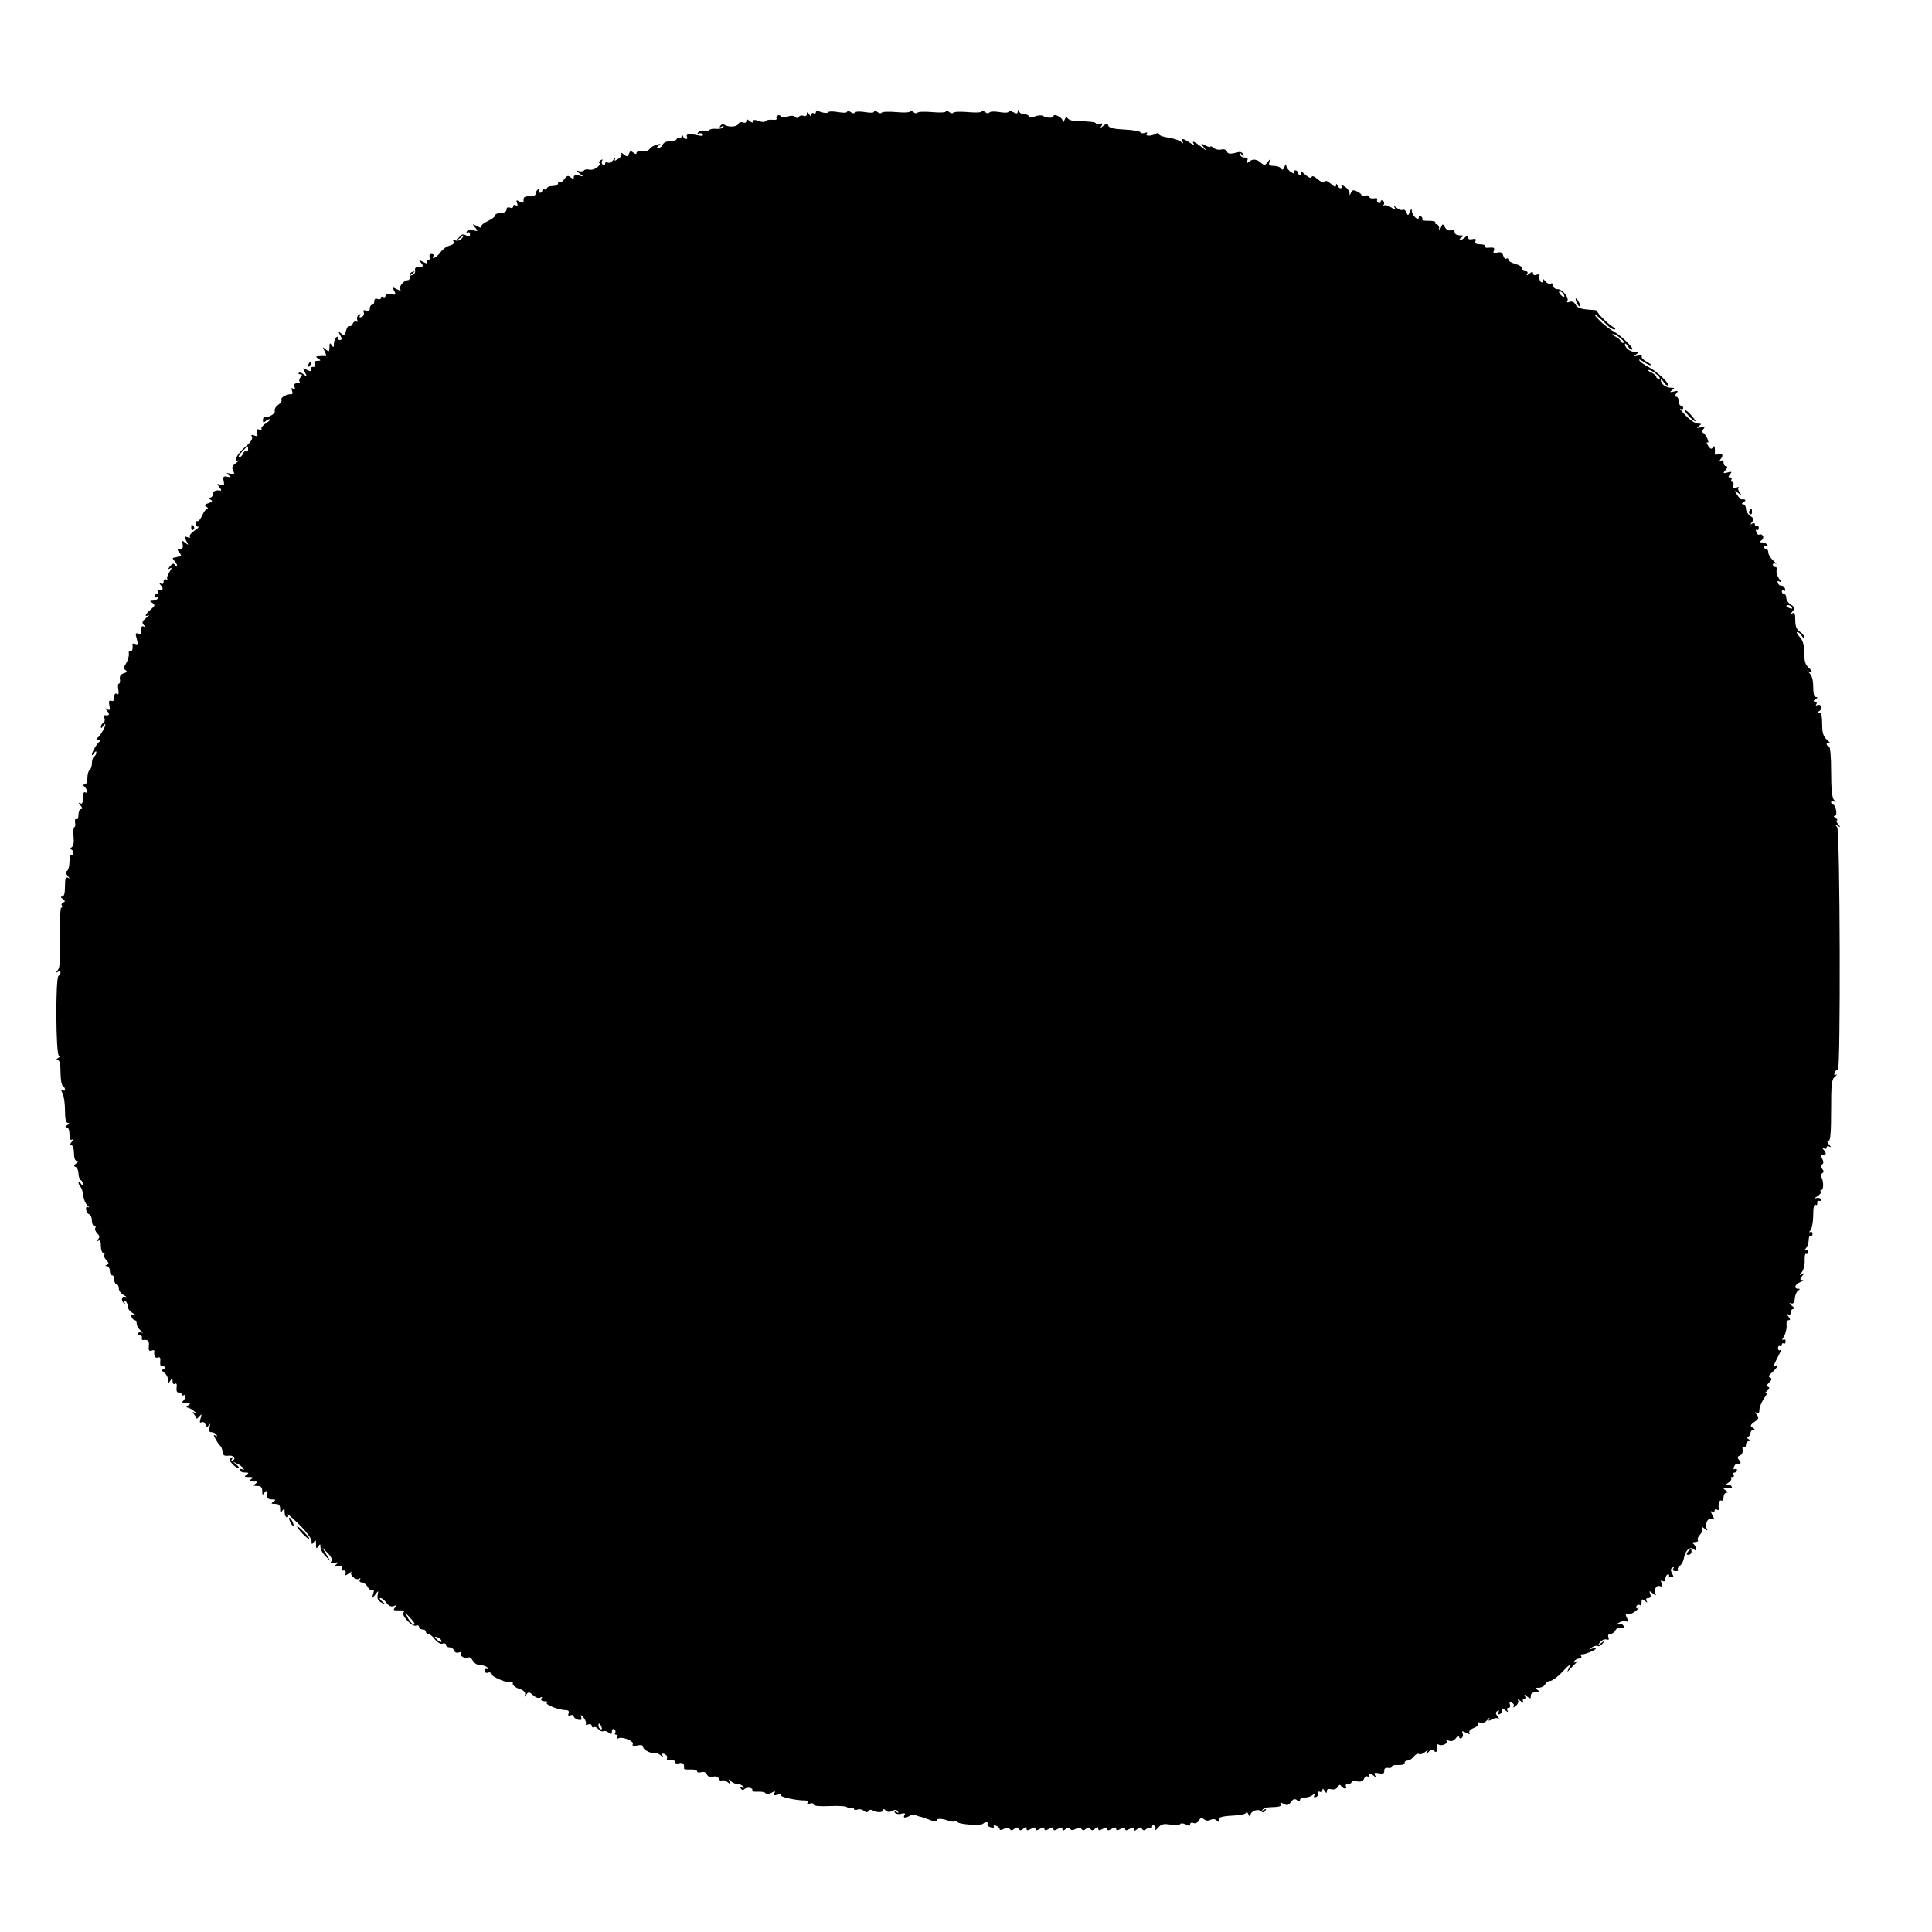
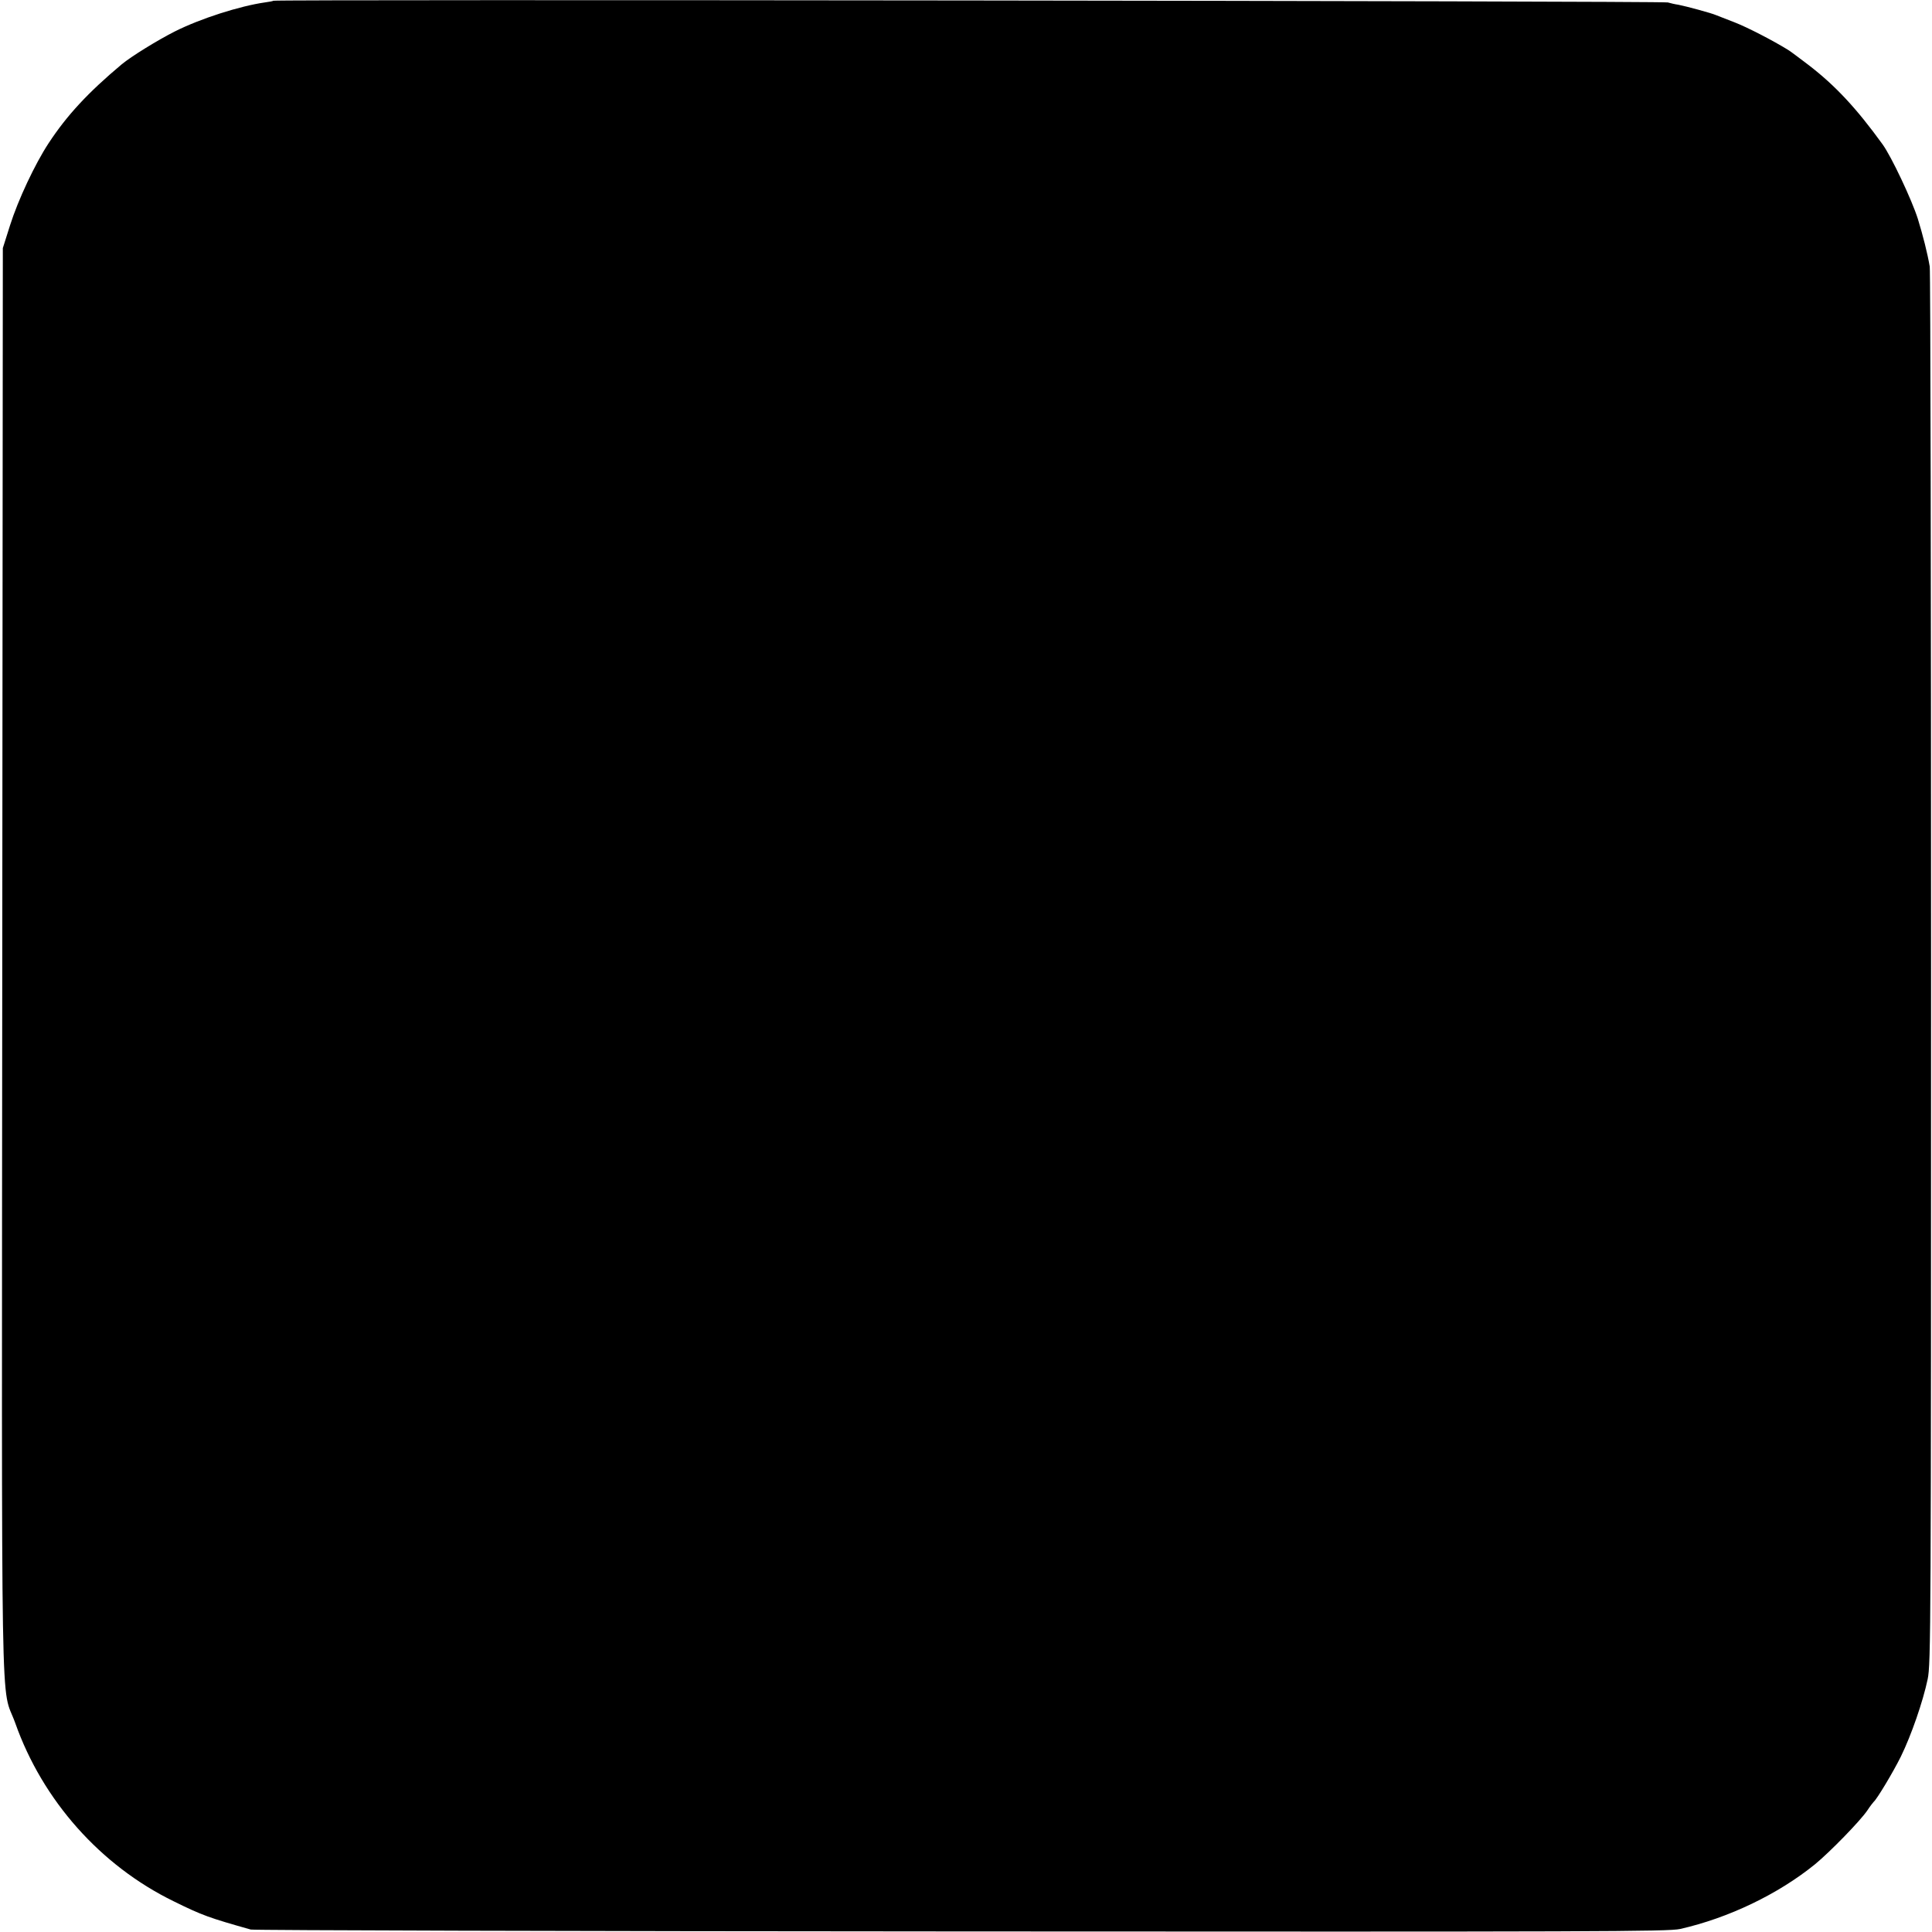
- <svg xmlns="http://www.w3.org/2000/svg" version="1.0" width="862pt" height="862pt" viewBox="0 0 862 862" preserveAspectRatio="xMidYMid meet">
-   <g transform="translate(0,862) scale(0.1,-0.1)" fill="#000000" stroke="none">
-     <path d="M3640 8119 c0 -6 -4 -7 -10 -4 -5 3 -10 0 -10 -7 0 -9 -3 -9 -10 2 -7 12 -10 12 -10 1 0 -7 -6 -11 -15 -8 -8 4 -17 1 -21 -4 -4 -7 -10 -7 -16 -1 -7 7 -19 7 -34 2 -14 -6 -26 -5 -29 1 -4 5 -11 7 -16 3 -5 -3 -7 -9 -4 -13 2 -5 -7 -7 -20 -5 -14 1 -27 -2 -30 -7 -3 -4 -16 -4 -30 1 -17 7 -25 6 -25 -1 0 -8 -5 -7 -15 1 -12 10 -15 10 -15 0 0 -7 -7 -10 -15 -6 -9 3 -18 0 -21 -7 -5 -13 -42 -16 -61 -4 -7 4 -15 2 -19 -4 -5 -8 -3 -9 6 -4 8 5 11 4 7 -2 -4 -6 -18 -9 -32 -8 -14 2 -27 -1 -30 -5 -3 -5 -14 -7 -25 -5 -11 2 -23 -1 -26 -7 -4 -6 -2 -8 4 -4 6 3 13 2 17 -3 5 -9 -2 -9 -40 -1 -21 5 -36 0 -30 -10 3 -5 2 -10 -4 -10 -5 0 -12 6 -14 13 -4 9 -6 9 -6 -1 -1 -7 -5 -10 -11 -7 -5 3 -10 2 -10 -3 0 -5 -7 -9 -15 -10 -8 -1 -22 -3 -30 -4 -8 -1 -16 -7 -19 -15 -3 -7 -11 -13 -18 -13 -9 0 -9 3 2 11 11 8 9 9 -10 3 -14 -3 -28 -12 -32 -19 -4 -7 -19 -11 -33 -10 -14 2 -25 -1 -25 -7 0 -7 -5 -6 -14 1 -11 9 -15 8 -20 -5 -5 -14 -9 -14 -23 -3 -9 8 -14 9 -11 4 4 -6 -2 -17 -14 -24 -16 -10 -19 -10 -13 1 3 7 0 5 -9 -6 -8 -10 -19 -15 -25 -11 -6 3 -11 1 -11 -5 0 -6 -5 -8 -10 -5 -6 4 -7 11 -4 17 5 7 2 8 -5 4 -7 -5 -10 -10 -7 -13 10 -11 -25 -35 -44 -30 -11 3 -22 1 -25 -4 -3 -4 -13 -5 -23 -2 -13 4 -13 2 3 -10 20 -16 20 -16 -2 -10 -15 3 -23 1 -23 -7 0 -10 -3 -10 -14 -1 -11 9 -17 8 -28 -8 -8 -12 -18 -18 -21 -14 -4 3 -7 1 -7 -5 0 -7 -11 -12 -25 -12 -14 0 -25 -5 -25 -11 0 -5 -4 -7 -10 -4 -5 3 -10 1 -10 -4 0 -6 -5 -11 -11 -11 -5 0 -7 5 -3 12 4 7 3 8 -4 4 -7 -4 -12 -13 -12 -20 0 -8 -11 -13 -27 -12 -21 1 -28 -4 -27 -16 1 -14 -2 -15 -17 -8 -15 9 -17 8 -12 -6 4 -12 3 -15 -5 -10 -7 4 -12 2 -12 -4 0 -7 -7 -10 -15 -6 -9 3 -15 0 -15 -9 0 -9 -10 -15 -25 -15 -14 0 -25 -5 -25 -10 0 -6 -16 -18 -35 -27 -19 -9 -32 -21 -28 -26 3 -5 -5 -3 -18 4 -23 12 -23 11 -9 -6 14 -17 13 -18 -7 -13 -13 4 -26 1 -30 -4 -3 -6 -2 -8 4 -5 5 3 10 0 10 -8 0 -10 -5 -11 -18 -5 -12 7 -21 5 -30 -8 -13 -16 -12 -16 6 -2 18 14 19 14 7 -2 -8 -10 -20 -14 -29 -11 -11 4 -14 2 -9 -5 4 -7 -3 -14 -18 -18 -14 -3 -32 -17 -41 -30 -14 -21 -44 -36 -31 -16 3 5 -1 9 -8 9 -8 0 -12 -6 -9 -14 3 -7 0 -13 -7 -13 -6 0 -8 -5 -4 -11 4 -7 -2 -6 -17 2 -22 11 -23 11 -10 -4 12 -15 11 -17 -8 -17 -15 0 -21 -5 -19 -16 2 -10 -4 -19 -12 -21 -13 -4 -13 -3 0 7 13 10 13 11 0 7 -8 -2 -14 -11 -12 -21 2 -9 -2 -16 -8 -16 -18 0 -42 -29 -34 -41 4 -8 0 -7 -16 1 -20 10 -21 10 -11 -8 9 -17 7 -19 -14 -14 -15 2 -25 0 -25 -7 0 -7 -4 -9 -10 -6 -5 3 -10 2 -10 -4 0 -6 -7 -8 -15 -5 -9 4 -15 0 -15 -10 0 -9 -4 -16 -10 -16 -5 0 -10 -7 -10 -16 0 -11 -5 -14 -16 -10 -11 4 -15 2 -11 -8 3 -8 -1 -17 -9 -20 -10 -4 -12 -2 -8 6 5 7 3 8 -5 4 -7 -5 -10 -15 -7 -23 3 -8 1 -11 -4 -8 -6 3 -13 -1 -16 -9 -3 -9 -10 -13 -15 -11 -5 3 -11 -6 -15 -20 -5 -22 -9 -24 -22 -13 -13 11 -14 10 -4 -8 9 -16 8 -21 -3 -21 -8 0 -11 5 -8 10 3 6 1 7 -5 3 -7 -4 -12 -17 -12 -29 0 -18 -2 -19 -10 -7 -8 12 -10 10 -10 -9 0 -21 -2 -22 -17 -10 -15 13 -15 12 -4 -9 6 -12 8 -22 4 -21 -4 1 -17 1 -28 0 -17 -1 -18 -3 -5 -11 13 -8 12 -10 -4 -10 -12 0 -16 -5 -12 -15 3 -8 0 -14 -7 -12 -7 1 -11 -4 -9 -11 2 -10 -2 -10 -19 -2 -19 11 -20 10 -8 -12 11 -21 11 -22 -5 -9 -9 8 -19 11 -23 7 -3 -3 -1 -6 7 -6 9 0 10 -3 1 -13 -6 -8 -8 -17 -4 -20 3 -4 -2 -7 -11 -7 -12 0 -16 -5 -12 -16 4 -10 2 -13 -6 -8 -8 5 -9 2 -5 -9 3 -9 3 -16 -1 -16 -18 3 -51 -14 -46 -23 3 -5 -3 -16 -14 -24 -12 -8 -19 -21 -16 -28 4 -11 -26 -29 -47 -28 -3 1 -6 -6 -6 -14 0 -10 4 -11 11 -4 5 5 15 10 20 10 6 0 -1 -8 -17 -18 -15 -10 -24 -22 -20 -27 5 -4 1 -6 -8 -2 -13 4 -16 1 -12 -14 4 -15 2 -18 -12 -12 -13 4 -16 3 -11 -6 5 -8 -6 -25 -31 -46 -36 -30 -56 -72 -29 -59 6 3 1 -3 -11 -12 -17 -12 -20 -20 -13 -34 8 -15 6 -17 -13 -13 -18 4 -19 3 -7 -7 13 -10 12 -11 -6 -7 -17 4 -20 0 -16 -20 4 -19 1 -22 -14 -16 -17 6 -17 5 -5 -11 8 -9 10 -16 5 -15 -21 4 -34 -2 -34 -16 0 -8 -6 -15 -12 -15 -10 0 -9 -3 1 -9 11 -7 9 -10 -9 -16 -18 -6 -20 -9 -9 -16 8 -5 9 -9 4 -9 -6 0 -16 -14 -23 -30 -8 -17 -17 -28 -21 -25 -4 2 -8 -2 -8 -10 0 -8 5 -15 11 -15 6 0 -1 -8 -17 -18 -15 -10 -24 -22 -20 -27 5 -4 0 -5 -10 -2 -15 6 -16 4 -6 -16 11 -20 11 -21 -4 -9 -14 12 -16 11 -12 -7 3 -14 -1 -21 -12 -21 -13 0 -13 -3 -3 -15 7 -8 10 -16 6 -16 -3 -1 -10 -3 -16 -4 -5 -1 -13 -3 -17 -4 -4 0 -2 -6 5 -13 7 -7 12 -17 12 -22 0 -6 -4 -5 -9 2 -6 10 -11 9 -22 -4 -11 -14 -11 -16 0 -10 9 6 8 1 -3 -16 -9 -14 -13 -28 -9 -33 5 -4 2 -5 -4 -1 -8 4 -13 1 -13 -9 0 -10 -5 -13 -12 -9 -9 5 -9 2 1 -9 12 -16 8 -22 -12 -18 -5 1 -6 -3 -2 -9 3 -5 1 -10 -4 -10 -6 0 -11 -5 -11 -11 0 -5 5 -7 12 -3 7 4 8 3 4 -4 -4 -7 -15 -12 -24 -12 -15 0 -15 -2 -2 -10 13 -9 12 -13 -7 -29 -25 -21 -31 -36 -10 -26 6 4 2 -2 -11 -12 -18 -15 -20 -21 -10 -32 10 -11 10 -12 1 -7 -12 7 -18 -6 -14 -28 1 -5 -5 -6 -13 -3 -11 5 -13 0 -6 -23 7 -23 5 -28 -6 -23 -8 3 -14 2 -13 -3 3 -20 -2 -35 -10 -30 -5 4 -8 -2 -6 -11 1 -10 -4 -29 -12 -42 -12 -18 -12 -25 -3 -31 9 -6 7 -10 -8 -14 -14 -5 -19 -13 -17 -26 2 -11 0 -20 -4 -20 -5 0 -6 -12 -3 -26 3 -19 1 -25 -7 -20 -7 5 -11 -1 -11 -14 0 -15 -5 -20 -13 -17 -10 4 -13 -2 -9 -20 4 -20 2 -24 -9 -18 -12 8 -12 6 0 -8 12 -15 9 -21 -11 -18 -4 0 -5 -5 -2 -13 3 -8 1 -17 -5 -21 -6 -3 -11 -12 -11 -18 0 -7 4 -6 10 3 5 8 10 12 10 7 0 -11 -23 -51 -35 -59 -6 -5 -4 -8 5 -8 9 0 11 -3 5 -8 -12 -8 -35 -48 -35 -59 0 -5 5 -1 10 7 6 9 10 10 10 3 0 -6 -4 -15 -10 -18 -5 -3 -10 -17 -10 -30 0 -13 -4 -27 -10 -30 -5 -3 -10 -19 -10 -36 0 -16 -5 -29 -12 -29 -8 0 -9 -3 -3 -8 13 -9 18 -35 5 -27 -6 4 -10 -6 -10 -25 0 -22 -4 -29 -12 -24 -9 5 -9 2 1 -9 9 -11 10 -17 2 -17 -6 0 -11 -12 -11 -26 0 -14 -4 -23 -9 -19 -6 3 -8 -4 -6 -15 2 -11 1 -20 -3 -20 -4 0 -6 -19 -4 -41 3 -28 0 -44 -9 -50 -8 -5 -9 -9 -3 -9 6 0 11 -7 11 -15 0 -8 -4 -12 -9 -9 -4 3 -8 -11 -8 -30 0 -19 -5 -38 -10 -41 -8 -5 -7 -12 2 -23 10 -12 10 -14 1 -8 -10 5 -13 -5 -13 -38 0 -30 -4 -46 -12 -46 -9 0 -8 -4 2 -11 11 -8 12 -12 2 -16 -6 -2 -10 -9 -6 -14 3 -5 2 -9 -3 -9 -4 0 -7 -59 -5 -131 2 -96 0 -135 -10 -147 -10 -12 -10 -14 0 -8 6 4 12 3 12 -3 0 -5 -4 -12 -9 -15 -14 -9 -12 -356 2 -356 7 0 5 -5 -3 -10 -10 -6 -11 -10 -2 -10 8 0 12 -18 12 -54 0 -30 5 -58 10 -61 6 -3 10 -11 10 -16 0 -6 -5 -7 -11 -3 -8 5 -8 1 0 -14 6 -11 11 -46 11 -76 0 -38 4 -56 13 -56 8 0 7 -4 -3 -10 -10 -6 -11 -10 -2 -10 7 0 12 -13 12 -31 0 -21 4 -28 13 -23 8 5 8 2 -2 -9 -9 -11 -10 -17 -2 -17 6 0 11 -16 11 -35 0 -21 5 -35 13 -35 8 0 7 -4 -3 -11 -11 -8 -12 -12 -2 -16 6 -2 12 -15 12 -28 0 -13 5 -27 10 -30 6 -3 10 -12 10 -18 0 -7 -4 -6 -10 3 -5 8 -10 10 -10 5 0 -6 4 -15 9 -20 5 -6 11 -23 13 -40 1 -16 10 -36 18 -43 8 -8 10 -11 3 -8 -7 4 -10 -1 -9 -11 2 -9 8 -19 14 -21 7 -2 12 -15 12 -28 0 -13 5 -24 11 -24 5 0 8 -4 4 -9 -3 -5 1 -16 9 -24 11 -11 12 -17 3 -27 -9 -10 -9 -11 1 -6 8 5 12 -2 12 -23 0 -17 5 -31 11 -31 5 0 8 -4 4 -9 -3 -5 2 -16 10 -24 11 -12 12 -17 2 -20 -9 -4 -9 -6 1 -6 6 -1 12 -10 12 -21 0 -11 5 -20 10 -20 6 0 10 -9 10 -20 0 -11 5 -20 10 -20 6 0 10 -8 10 -18 0 -11 10 -24 23 -31 12 -6 15 -10 5 -7 -17 5 -19 -17 -3 -31 4 -4 5 -2 0 6 -5 9 -4 12 3 7 7 -4 12 -15 12 -25 0 -10 10 -23 23 -30 12 -6 14 -9 5 -7 -12 4 -15 1 -11 -10 3 -7 9 -14 14 -14 5 0 9 -7 9 -16 0 -9 8 -23 18 -31 9 -8 12 -12 5 -9 -6 4 -15 2 -18 -4 -4 -6 -1 -9 7 -8 7 2 12 -3 11 -9 -2 -7 0 -12 5 -12 22 4 29 -4 26 -27 -2 -18 1 -24 12 -20 7 3 13 2 13 -2 -4 -22 3 -33 15 -29 10 4 13 -1 11 -18 -1 -14 1 -22 6 -20 4 3 10 1 14 -5 3 -5 0 -10 -7 -10 -9 -1 -7 -5 4 -14 10 -7 18 -22 18 -32 0 -16 2 -17 10 -4 8 13 10 12 10 -3 0 -10 5 -15 11 -11 7 4 9 -2 7 -17 -2 -15 2 -23 9 -22 7 2 13 -2 13 -8 0 -5 5 -7 10 -4 13 8 8 -18 -5 -27 -5 -4 1 -8 15 -8 20 0 22 -2 10 -10 -8 -5 -10 -10 -4 -10 5 0 19 -7 30 -16 10 -8 12 -12 4 -8 -12 7 -13 5 -3 -8 7 -8 12 -17 10 -19 -1 -2 4 3 12 11 11 13 12 12 6 -9 -5 -16 -4 -21 4 -17 6 4 14 0 17 -9 6 -13 9 -14 16 -3 6 9 7 6 3 -9 -5 -17 -2 -23 9 -23 8 0 18 -5 22 -12 5 -7 3 -8 -5 -3 -9 5 -9 1 1 -16 7 -13 17 -27 21 -30 4 -3 9 -15 10 -26 1 -15 7 -20 24 -18 26 3 39 -10 22 -21 -8 -5 -9 -3 -4 6 6 9 4 11 -4 6 -9 -6 -8 -13 5 -27 9 -10 22 -19 27 -19 6 0 2 7 -9 16 -18 15 -18 15 3 4 12 -5 25 -15 29 -22 4 -7 3 -8 -4 -4 -7 4 -12 2 -12 -3 0 -6 10 -11 23 -11 18 0 19 -2 7 -10 -12 -8 -10 -10 10 -10 20 0 22 -2 10 -10 -12 -8 -10 -10 10 -10 20 0 22 -2 10 -10 -12 -8 -11 -10 8 -10 16 0 22 -6 22 -22 0 -19 2 -20 10 -8 8 12 10 11 10 -7 0 -17 6 -23 23 -23 18 0 19 -2 7 -10 -12 -8 -11 -10 8 -10 16 0 22 -6 22 -22 0 -19 2 -20 10 -8 8 12 10 11 10 -7 0 -13 5 -23 11 -23 5 0 7 6 3 13 -4 6 18 -13 49 -43 31 -30 57 -64 57 -75 0 -17 2 -17 10 -5 8 12 10 10 10 -10 0 -20 2 -22 10 -10 8 13 10 12 10 -3 0 -10 10 -28 22 -40 l22 -22 -18 30 -18 30 25 -25 c16 -17 21 -29 15 -37 -7 -8 -3 -10 14 -6 19 4 20 3 8 -7 -12 -10 -11 -11 8 -7 18 4 22 2 18 -9 -3 -8 0 -13 7 -11 7 1 11 -4 9 -12 -3 -12 -1 -12 15 -1 10 8 15 11 11 6 -10 -12 20 -39 33 -30 8 4 9 3 5 -4 -4 -7 -1 -12 8 -12 8 0 20 -9 26 -20 6 -11 16 -18 22 -14 7 4 8 -2 3 -17 -7 -23 -7 -24 9 -4 15 20 15 20 11 -2 -3 -16 3 -26 18 -34 21 -10 21 -10 3 5 -11 9 -15 16 -8 16 6 0 18 -10 26 -21 10 -14 21 -19 32 -15 13 5 14 4 6 -7 -10 -11 -6 -13 19 -12 19 1 26 -2 20 -8 -13 -13 37 -67 55 -60 8 3 14 0 14 -6 0 -6 7 -11 15 -11 8 0 15 -4 15 -10 0 -5 5 -10 11 -10 6 0 20 -11 30 -25 12 -14 26 -22 34 -18 8 3 15 0 15 -6 0 -6 7 -11 15 -11 9 0 18 -6 21 -14 3 -9 12 -12 21 -9 10 4 14 2 10 -4 -8 -12 20 -26 33 -18 5 3 14 -4 20 -15 6 -11 21 -20 35 -20 13 0 27 -5 31 -12 4 -6 3 -8 -3 -5 -5 3 -10 0 -10 -7 0 -8 6 -12 14 -9 7 3 13 1 13 -4 0 -13 78 -46 90 -38 6 4 9 1 8 -6 -2 -7 11 -18 28 -24 20 -6 29 -15 27 -25 -4 -13 -3 -13 6 0 8 12 13 12 30 -4 11 -10 25 -15 32 -10 8 4 10 3 5 -4 -5 -8 1 -12 16 -13 13 0 17 -3 9 -6 -15 -6 51 -33 83 -33 12 0 16 -5 13 -14 -4 -10 -1 -13 9 -9 7 3 14 1 14 -5 0 -5 9 -12 19 -15 15 -3 18 -1 14 12 -4 12 -1 12 11 -3 8 -10 13 -23 10 -27 -3 -5 2 -6 10 -3 9 3 16 1 16 -6 0 -6 4 -9 9 -6 5 3 14 -1 21 -9 7 -8 16 -12 22 -9 5 3 15 0 23 -6 12 -10 15 -9 15 4 0 10 5 14 10 11 6 -4 8 -11 5 -16 -4 -5 -1 -9 5 -9 6 0 8 -5 4 -12 -5 -7 -3 -8 5 -4 16 10 73 -13 64 -27 -4 -6 4 -8 21 -5 17 4 26 1 26 -8 0 -12 37 -30 54 -26 4 2 15 -3 24 -10 12 -10 14 -10 8 -1 -5 9 -2 11 9 7 9 -4 14 -12 11 -19 -3 -8 2 -11 15 -8 11 3 19 0 19 -7 0 -7 8 -10 20 -7 18 4 24 -3 22 -24 -1 -3 12 -5 29 -4 16 1 29 -3 29 -8 0 -5 9 -7 19 -4 12 3 22 -1 25 -10 4 -10 14 -13 27 -10 12 3 22 0 26 -9 3 -8 9 -11 14 -8 6 3 17 0 26 -8 14 -11 16 -11 8 2 -6 12 -5 13 6 3 7 -7 21 -13 30 -13 10 0 21 -5 25 -12 5 -7 3 -8 -6 -3 -9 6 -11 4 -5 -4 5 -9 11 -9 17 -3 11 11 41 5 34 -7 -3 -4 8 -6 25 -5 16 1 32 -2 35 -7 3 -5 14 -4 26 2 16 9 19 8 13 -2 -6 -9 -2 -11 13 -7 12 4 20 3 17 -2 -5 -8 72 -24 107 -23 10 0 15 -4 11 -10 -4 -6 0 -8 10 -4 10 3 17 2 17 -4 0 -7 27 -9 75 -7 41 2 75 -1 75 -6 0 -4 7 -6 15 -2 8 3 15 1 15 -4 0 -5 7 -7 15 -4 8 4 22 1 29 -5 10 -8 16 -9 21 -1 3 6 12 7 18 3 18 -11 47 -11 47 1 0 6 4 6 12 -2 7 -7 17 -8 29 -2 12 7 20 6 25 -2 5 -7 3 -8 -6 -3 -8 5 -11 4 -7 -3 4 -5 17 -8 29 -4 14 3 19 2 14 -6 -9 -14 3 -15 24 -3 8 6 19 7 25 3 5 -3 16 -7 23 -8 8 -2 21 -6 30 -10 26 -11 42 -13 42 -5 0 9 28 7 52 -3 9 -4 21 -5 27 -2 5 3 11 2 13 -3 4 -11 104 -18 114 -8 10 10 26 9 20 -2 -3 -5 3 -11 14 -14 11 -3 18 -1 14 4 -3 5 2 6 10 3 9 -3 16 -10 16 -15 0 -6 8 -5 19 1 14 7 22 7 26 0 5 -8 11 -8 20 0 10 8 15 8 20 0 5 -8 11 -8 21 1 11 9 14 9 14 0 0 -9 5 -9 20 -1 14 8 20 8 20 0 0 -8 6 -8 20 0 14 8 20 8 20 0 0 -8 6 -8 20 0 14 8 20 8 20 0 0 -8 6 -8 20 0 15 8 20 8 20 -1 0 -9 3 -9 14 0 10 8 16 9 21 1 4 -7 12 -7 25 0 13 7 21 7 25 0 5 -8 11 -8 20 0 10 8 15 8 20 0 5 -8 11 -8 21 1 11 9 14 9 14 0 0 -9 5 -9 20 -1 14 8 20 8 20 0 0 -8 6 -8 20 0 14 8 20 8 20 0 0 -8 6 -8 20 0 14 8 20 8 20 0 0 -8 6 -8 20 0 15 8 20 8 20 -1 0 -9 3 -9 14 0 10 9 16 9 21 1 5 -8 11 -8 19 -1 7 6 16 8 19 4 4 -3 7 -1 7 6 0 7 5 9 10 6 6 -4 8 -12 4 -18 -3 -7 3 -3 13 8 14 17 25 19 56 14 21 -3 40 -2 43 3 3 4 14 3 25 -2 14 -8 19 -7 19 1 0 6 7 9 15 5 8 -3 19 2 24 11 7 13 12 14 23 6 8 -7 19 -8 28 -3 9 5 20 5 28 -2 10 -9 12 -8 10 2 -3 13 13 17 85 21 20 1 37 7 38 13 0 6 4 2 9 -9 7 -15 9 -16 9 -4 1 19 35 31 49 17 6 -6 12 -5 17 3 6 8 4 10 -6 4 -8 -5 -11 -4 -6 1 9 9 13 10 60 12 18 1 26 6 21 13 -4 8 -1 8 13 1 15 -9 22 -7 33 8 10 14 17 16 27 8 9 -7 13 -7 13 1 0 6 10 11 23 11 13 0 29 6 36 13 11 10 12 9 6 -2 -5 -9 -3 -12 6 -9 8 3 13 11 11 17 -1 7 2 10 8 6 5 -3 10 0 10 7 0 9 3 9 10 -2 8 -12 10 -12 10 -1 0 8 7 11 20 8 12 -3 23 1 29 10 6 11 10 12 15 4 4 -6 12 -11 17 -11 6 0 7 5 4 10 -3 6 1 10 9 10 9 0 16 4 16 9 0 4 11 6 25 3 17 -3 27 1 31 12 3 9 10 13 15 10 5 -3 9 0 9 7 0 8 5 7 17 -2 14 -12 16 -12 8 0 -6 11 -2 13 17 9 19 -3 25 -1 24 11 -1 10 6 15 17 13 9 -2 17 1 17 6 0 5 13 8 29 7 17 -1 29 3 28 9 -1 6 5 11 13 11 8 0 21 8 28 18 7 9 18 15 23 11 5 -3 17 0 26 8 14 11 16 11 9 -2 -5 -9 -2 -8 7 2 10 13 16 15 25 6 12 -12 17 0 13 25 -1 5 3 6 8 3 13 -8 42 4 35 15 -3 5 3 6 12 2 11 -4 22 1 30 12 8 11 14 13 14 6 0 -7 5 -9 11 -6 6 4 8 13 5 21 -5 12 -2 12 15 3 15 -8 19 -8 15 0 -4 6 4 15 19 21 14 5 23 14 20 20 -3 6 1 7 10 4 9 -4 22 1 31 12 9 11 12 13 9 6 -6 -11 -3 -12 12 -3 11 6 24 7 29 3 5 -4 3 0 -4 10 -10 12 -10 18 -1 24 8 5 9 3 4 -6 -5 -8 -3 -11 6 -8 8 3 13 11 11 18 -2 10 1 10 14 -1 12 -9 15 -9 10 -2 -4 8 -2 13 4 13 7 0 10 7 7 14 -4 10 -1 13 8 9 8 -3 12 -10 8 -17 -4 -6 1 -5 10 3 9 7 14 18 10 25 -4 6 2 4 12 -4 11 -9 16 -10 11 -2 -4 7 -2 12 4 12 6 0 8 5 4 13 -5 8 -2 8 9 -2 15 -12 17 -11 17 3 0 10 8 16 23 16 18 0 19 2 7 10 -12 8 -11 10 6 10 12 0 24 7 28 15 3 8 13 15 22 15 9 0 35 19 57 43 28 30 36 35 28 17 -10 -21 -10 -23 1 -10 8 8 20 21 28 29 12 11 12 12 1 6 -9 -5 -12 -4 -7 3 4 7 14 12 22 12 8 0 12 5 9 10 -4 6 -3 10 2 9 10 -3 63 19 63 25 0 3 -8 3 -17 0 -17 -5 -17 -5 0 6 9 6 21 9 26 6 5 -3 15 2 22 12 13 16 13 16 -6 2 -19 -14 -19 -14 -6 3 8 10 21 15 29 12 10 -3 12 0 8 10 -3 9 0 15 9 15 8 0 18 7 23 17 6 9 16 14 25 10 11 -4 14 -2 11 8 -3 8 -13 11 -22 9 -14 -5 -14 -3 1 6 10 6 25 9 33 6 12 -5 12 -2 3 15 -6 12 -7 19 -2 17 16 -10 68 29 67 50 0 18 2 20 15 9 12 -9 13 -9 7 1 -4 7 -1 12 8 12 10 0 13 6 9 18 -6 15 -5 16 12 2 10 -8 16 -10 12 -3 -11 17 3 43 19 36 10 -4 12 0 7 13 -4 12 -3 15 5 10 7 -4 12 -1 12 8 0 8 4 18 10 21 5 3 8 0 7 -7 -2 -7 -2 -10 0 -5 3 4 9 4 15 1 6 -4 6 2 -1 14 -8 15 -8 23 1 28 7 4 8 3 4 -4 -4 -7 0 -12 10 -12 10 0 14 3 11 7 -4 3 0 11 8 17 8 6 16 21 18 33 5 35 27 55 44 41 11 -9 13 -8 11 3 -2 8 -7 17 -13 21 -6 4 -2 8 8 8 10 0 16 4 12 9 -3 5 2 16 11 25 8 9 12 21 8 28 -5 8 0 7 11 -2 11 -9 16 -10 11 -2 -12 20 3 52 21 45 13 -5 14 -3 3 17 -8 15 -8 20 -1 16 6 -4 11 -2 11 4 0 6 5 8 10 5 6 -4 10 -3 9 2 -4 22 2 43 11 38 6 -3 10 3 10 14 0 12 6 21 13 21 8 0 7 4 -3 10 -13 9 -13 10 0 11 8 1 19 1 23 0 5 -1 6 3 2 8 -3 6 -13 8 -23 5 -9 -3 -7 1 6 8 12 8 19 17 16 21 -4 4 -2 7 5 7 7 0 9 5 6 10 -3 6 -1 10 4 10 6 0 11 5 11 11 0 5 -4 7 -10 4 -6 -3 -7 1 -4 9 3 9 9 15 12 14 19 -2 23 4 12 17 -10 12 -9 16 3 21 9 3 14 14 12 25 -2 11 0 17 6 14 5 -4 9 1 9 9 0 9 6 16 13 16 8 0 7 4 -3 10 -10 6 -11 10 -2 10 6 0 12 7 12 15 0 8 6 15 13 15 8 0 7 4 -3 10 -13 8 -11 12 8 26 19 13 21 18 10 32 -10 12 -10 14 0 8 8 -5 12 0 12 14 0 12 10 36 22 53 13 18 16 28 7 23 -7 -4 -6 -1 4 7 12 10 14 16 6 19 -8 3 -7 9 5 20 12 12 13 18 3 22 -8 3 -5 11 11 24 23 21 31 38 11 27 -11 -7 -8 -1 20 54 7 12 8 21 3 17 -5 -3 -9 1 -9 9 0 8 4 12 9 9 4 -3 8 0 8 6 0 6 4 9 8 6 5 -3 9 1 9 9 0 8 -5 11 -10 8 -6 -4 -7 -1 -1 8 5 8 9 17 10 22 1 4 3 10 4 15 1 4 2 15 1 25 -1 9 3 17 10 17 8 0 7 5 -2 17 -10 11 -10 14 -1 9 7 -4 12 -1 12 8 0 9 5 16 12 16 6 0 3 7 -8 15 -11 9 -13 13 -4 10 11 -4 16 2 18 22 1 15 8 30 15 35 9 6 9 8 0 8 -21 0 -15 20 10 30 12 5 16 9 8 9 -11 1 -11 4 0 18 12 15 12 16 -1 8 -13 -8 -13 -7 -1 9 8 9 14 33 13 52 -1 19 2 33 7 30 4 -3 8 1 8 9 0 8 -5 11 -11 8 -6 -3 -5 0 2 8 6 7 12 24 12 37 0 13 4 21 8 18 5 -3 9 1 9 9 0 8 -5 11 -11 8 -6 -3 -5 0 2 8 6 7 12 37 12 67 0 34 4 51 10 47 6 -4 9 -1 8 7 -2 7 3 12 10 10 8 -1 11 2 7 7 -3 6 -13 8 -23 5 -9 -3 -7 1 6 8 12 8 19 17 16 21 -4 4 -3 7 2 7 11 0 11 40 1 57 -4 7 -3 15 3 18 8 5 8 11 0 20 -8 9 -8 15 0 20 7 4 7 12 0 26 -6 10 -7 19 -3 18 21 -3 24 2 12 18 -10 11 -10 14 -1 9 7 -4 12 -2 12 4 0 6 5 8 13 4 8 -5 8 -2 -2 9 -9 11 -10 17 -2 17 8 0 11 42 11 136 0 118 2 139 18 151 9 8 11 12 5 8 -9 -4 -11 -1 -7 9 3 9 9 14 14 11 13 -8 10 1068 -3 1084 -10 12 -9 13 3 6 13 -8 13 -7 1 8 -7 9 -10 17 -5 17 5 0 2 5 -6 10 -8 5 -10 10 -4 10 7 0 9 11 6 25 -2 14 -8 25 -13 25 -5 0 -9 5 -9 11 0 5 6 7 13 3 10 -6 10 -4 0 7 -9 9 -13 49 -13 126 0 69 -4 113 -10 113 -5 0 -10 5 -10 11 0 5 6 7 13 4 6 -4 2 2 -10 13 -18 16 -23 31 -23 71 0 34 -4 51 -12 51 -10 0 -9 3 1 9 7 5 10 14 7 20 -4 6 -12 8 -18 5 -7 -4 -8 -2 -4 4 4 7 1 12 -6 12 -9 0 -9 3 2 10 10 6 11 10 3 10 -9 0 -13 16 -13 46 0 31 -6 51 -18 62 -9 10 -13 14 -8 10 21 -17 28 -7 8 11 -17 14 -22 30 -22 68 0 36 -6 55 -20 71 -12 12 -16 22 -11 22 6 0 15 -8 20 -17 6 -10 11 -12 11 -6 0 7 -9 18 -20 25 -14 9 -20 24 -20 51 0 28 -3 36 -12 31 -10 -6 -9 -3 0 9 12 13 10 18 -7 29 -12 7 -21 21 -21 30 0 10 -4 18 -10 18 -5 0 -10 5 -10 11 0 5 4 7 10 4 6 -3 7 1 4 9 -3 9 -11 14 -16 13 -6 -1 -13 4 -16 12 -3 9 0 11 8 6 9 -5 8 0 -3 14 -8 13 -13 30 -10 37 3 8 0 14 -6 14 -6 0 -11 5 -11 11 0 5 6 7 13 4 6 -4 2 2 -10 13 -13 11 -23 27 -23 36 0 9 -4 16 -10 16 -5 0 -10 5 -10 11 0 5 5 7 12 3 7 -4 8 -3 4 4 -4 7 -15 12 -24 12 -14 0 -14 2 -3 9 7 5 10 14 7 20 -4 6 -11 9 -16 6 -4 -3 -11 2 -14 11 -3 8 -2 13 2 10 5 -3 9 1 9 9 0 8 -4 12 -9 9 -4 -3 -8 0 -8 6 0 6 -5 8 -12 4 -10 -6 -10 -5 -1 7 10 12 8 17 -8 27 -10 7 -19 21 -19 32 0 11 -6 20 -12 20 -9 0 -8 4 2 10 13 8 8 14 -11 12 -3 0 -11 9 -19 21 -12 21 -12 21 6 7 17 -14 18 -13 7 1 -7 9 -10 19 -6 23 4 4 -1 4 -12 0 -15 -6 -17 -4 -12 9 3 9 2 17 -4 17 -6 0 -7 5 -4 10 3 6 1 10 -6 10 -9 0 -9 3 0 14 10 12 8 13 -11 8 -21 -5 -22 -4 -9 11 9 11 10 17 2 17 -6 0 -11 7 -11 16 0 9 -5 12 -12 8 -10 -6 -10 -5 -1 8 15 17 7 29 -13 21 -8 -3 -14 -2 -13 3 1 5 1 16 0 24 -1 11 -3 12 -9 3 -6 -9 -11 -6 -21 8 -7 12 -8 18 -3 15 6 -3 5 5 -1 19 -7 14 -16 25 -21 25 -5 0 -3 6 3 14 10 12 8 14 -11 9 -18 -4 -20 -3 -8 6 13 9 12 11 -5 11 -11 0 -36 17 -55 37 -19 20 -29 33 -22 29 6 -4 12 -2 12 3 0 6 -4 11 -10 11 -5 0 -10 9 -10 20 0 11 -5 20 -11 20 -8 0 -8 4 0 14 10 12 8 14 -11 9 -18 -4 -20 -3 -8 6 13 9 12 11 -5 11 -23 0 -45 18 -45 34 0 6 5 3 11 -6 5 -10 14 -18 20 -18 17 0 -46 62 -83 81 -20 10 -40 24 -44 31 -4 6 3 4 17 -5 13 -9 28 -17 34 -17 5 1 -3 8 -18 16 -15 8 -25 19 -22 24 3 4 -5 6 -17 3 -19 -4 -20 -3 -8 6 13 9 12 11 -5 11 -23 0 -45 18 -45 34 0 6 5 3 11 -6 5 -10 14 -18 20 -18 16 0 -45 61 -81 81 -19 10 -51 35 -70 56 -36 38 -4 17 37 -24 12 -13 28 -23 35 -23 8 0 6 5 -5 11 -22 13 -72 62 -70 70 1 3 -8 6 -20 6 -52 3 -69 8 -78 25 -6 11 -16 15 -26 11 -10 -4 -14 -2 -10 4 9 15 -22 53 -44 53 -11 0 -19 7 -19 16 0 8 -5 12 -11 9 -6 -4 -17 1 -25 11 -9 11 -13 13 -9 7 3 -7 1 -13 -4 -13 -10 0 -15 14 -12 32 0 4 -6 5 -14 2 -8 -4 -15 -1 -15 6 0 9 -4 9 -17 -1 -11 -10 -14 -10 -9 -1 4 7 1 12 -8 12 -9 0 -15 5 -14 11 2 7 -12 16 -29 21 -18 5 -33 13 -33 19 0 6 -4 8 -9 5 -5 -3 -11 3 -14 13 -3 14 -11 18 -26 14 -16 -4 -20 -2 -16 9 5 12 0 15 -19 13 -15 -2 -24 1 -20 6 3 5 -7 9 -21 9 -19 0 -26 4 -22 14 4 10 0 12 -14 9 -12 -3 -19 0 -19 8 0 10 -3 10 -12 1 -7 -7 -17 -12 -22 -12 -6 0 -4 5 4 10 12 8 11 10 -7 10 -14 0 -23 6 -23 15 0 9 -6 12 -16 8 -10 -4 -20 1 -27 13 -10 17 -11 17 -18 -1 -7 -17 -8 -18 -8 -2 -1 9 -6 17 -12 17 -5 0 -8 4 -5 8 2 4 -11 7 -29 7 -19 -1 -32 2 -29 6 2 4 0 10 -6 14 -5 3 -10 1 -10 -6 0 -18 -30 10 -31 30 0 12 -2 11 -9 -4 -7 -18 -8 -19 -15 -3 -4 10 -11 15 -16 12 -6 -3 -17 0 -26 8 -14 11 -16 11 -9 -1 6 -9 1 -8 -16 3 -14 9 -28 13 -33 9 -4 -5 -5 -3 -1 4 3 6 2 14 -4 18 -5 3 -10 1 -10 -5 0 -6 -5 -8 -10 -5 -6 4 -8 10 -5 15 3 5 -4 7 -15 5 -11 -2 -20 1 -20 7 0 6 -9 8 -21 5 -12 -3 -18 -3 -15 0 3 4 -4 11 -17 18 -18 9 -23 8 -29 -4 -6 -14 -7 -14 -7 -1 -1 8 -10 21 -22 28 -12 8 -18 9 -14 3 3 -6 2 -11 -4 -11 -5 0 -12 6 -14 13 -4 9 -6 9 -6 -1 -1 -8 -8 -6 -23 8 -13 12 -24 16 -28 10 -4 -6 -16 -2 -31 10 -15 14 -25 17 -27 10 -3 -7 -14 -2 -30 12 -14 13 -22 17 -18 11 4 -7 2 -13 -3 -13 -6 0 -11 5 -11 10 0 6 -5 10 -11 10 -5 0 -7 -5 -4 -11 4 -6 -2 -5 -14 3 -12 7 -21 20 -22 28 0 10 -3 9 -8 -4 -5 -14 -10 -16 -15 -8 -4 7 -19 12 -33 12 -20 0 -24 4 -19 18 6 16 5 16 -8 -1 -11 -15 -16 -15 -28 -5 -19 18 -38 21 -54 7 -12 -9 -13 -9 -9 4 4 10 1 15 -11 14 -9 -1 -19 5 -21 13 -4 13 -3 13 7 0 10 -13 11 -13 7 0 -2 8 -11 13 -18 12 -40 -10 -50 -10 -55 2 -3 8 -14 12 -25 9 -10 -3 -26 0 -34 7 -8 7 -15 9 -15 6 0 -4 -10 -1 -22 5 -22 12 -22 11 -8 -7 14 -18 14 -18 -5 -3 -33 26 -49 34 -40 19 5 -8 -1 -7 -16 3 -28 20 -43 22 -33 5 6 -10 3 -9 -8 0 -9 7 -34 15 -55 18 -21 3 -40 9 -41 14 -2 6 -8 8 -13 4 -19 -11 -50 -13 -43 -2 5 7 2 9 -9 5 -9 -3 -17 -2 -19 3 -2 5 -33 10 -70 12 -46 2 -69 7 -73 17 -4 11 -8 11 -22 0 -14 -12 -16 -12 -8 0 6 11 4 13 -8 8 -10 -3 -17 -3 -17 1 0 8 -19 10 -92 12 -15 1 -31 6 -35 13 -4 7 -9 4 -14 -9 -6 -15 -8 -15 -8 -3 -1 16 -41 35 -41 20 0 -9 -31 -8 -47 2 -6 4 -23 3 -37 -3 -17 -6 -26 -6 -26 0 0 6 -9 10 -19 10 -11 0 -22 6 -24 13 -4 9 -6 9 -6 -1 -1 -10 -6 -10 -21 -2 -11 6 -20 7 -20 2 0 -5 -18 -6 -40 -2 -23 4 -43 3 -46 -2 -3 -5 -12 -4 -20 3 -8 6 -14 7 -14 2 0 -5 -27 -6 -61 -3 -33 3 -63 2 -66 -3 -2 -4 -11 -3 -19 4 -8 6 -14 7 -14 2 0 -5 -27 -6 -61 -3 -33 3 -63 2 -66 -3 -2 -4 -11 -3 -19 4 -8 6 -14 7 -14 2 0 -5 -27 -6 -61 -3 -33 3 -63 2 -66 -3 -2 -4 -11 -3 -19 4 -8 6 -14 7 -14 2 0 -7 -15 -7 -40 -3 -23 4 -43 3 -46 -2 -3 -5 -12 -4 -20 3 -8 6 -14 7 -14 2 0 -7 -15 -7 -40 -3 -22 4 -43 4 -46 -1 -2 -4 -16 -4 -29 1 -17 6 -25 6 -25 -1z m3335 -810 c11 -16 1 -19 -13 -3 -7 8 -8 14 -3 14 5 0 13 -5 16 -11z m256 -199 c13 -10 18 -19 12 -20 -7 0 -13 4 -13 8 0 5 -10 14 -22 20 -13 6 -18 11 -12 11 7 1 22 -8 35 -19z m160 -160 c13 -10 18 -19 12 -20 -7 0 -13 4 -13 8 0 5 -10 14 -22 20 -13 6 -18 11 -12 11 7 1 22 -8 35 -19z m-6284 -335 c0 -8 -4 -12 -9 -9 -4 3 -11 -2 -14 -10 -3 -9 -11 -16 -17 -16 -6 0 0 11 13 25 28 29 27 29 27 10z m6888 -705 c3 -6 -1 -7 -9 -4 -18 7 -21 14 -7 14 6 0 13 -4 16 -10z m-675 -4454 c0 -3 -4 -8 -10 -11 -5 -3 -10 -1 -10 4 0 6 5 11 10 11 6 0 10 -2 10 -4z m-5470 -81 c0 -12 -20 6 -31 28 l-11 22 21 -22 c11 -12 21 -25 21 -28z m120 -77 c0 -6 -6 -5 -15 2 -8 7 -15 14 -15 16 0 2 7 1 15 -2 8 -4 15 -11 15 -16z m714 -384 c3 -8 2 -12 -4 -9 -6 3 -10 10 -10 16 0 14 7 11 14 -7z" />
-     <path d="M7030 7285 c0 -5 5 -17 10 -25 5 -8 10 -10 10 -5 0 6 -5 17 -10 25 -5 8 -10 11 -10 5z" />
-     <path d="M1376 6993 c-6 -14 -5 -15 5 -6 7 7 10 15 7 18 -3 3 -9 -2 -12 -12z" />
-     <path d="M7534 6765 c13 -14 26 -25 30 -25 3 0 -4 11 -16 25 -12 14 -25 25 -29 25 -5 0 2 -11 15 -25z" />
-     <path d="M7805 6341 c-3 -5 -2 -12 3 -15 5 -3 9 1 9 9 0 17 -3 19 -12 6z" />
-     <path d="M853 6265 c0 -8 4 -12 9 -9 5 3 6 10 3 15 -9 13 -12 11 -12 -6z" />
-     <path d="M1290 1845 c0 -5 5 -17 10 -25 5 -8 10 -10 10 -5 0 6 -5 17 -10 25 -5 8 -10 11 -10 5z" />
-     <path d="M1328 1805 c11 -21 52 -59 52 -49 0 3 -14 20 -32 37 -18 18 -27 23 -20 12z" />
-     <path d="M7531 1697 c-8 -10 -7 -14 2 -14 8 0 14 6 14 14 0 7 -1 13 -2 13 -2 0 -8 -6 -14 -13z" />
+ <svg xmlns="http://www.w3.org/2000/svg" version="1.0" width="1024pt" height="1024pt" viewBox="0 0 1024 1024" preserveAspectRatio="xMidYMid meet">
+   <g transform="translate(0,1024) scale(0.1,-0.1)" fill="#000000" stroke="none">
+     <path d="M1449 10236 c-2 -2 -23 -6 -46 -9 -132 -19 -340 -85 -477 -154 -91 -46 -232 -133 -281 -174 -179 -150 -291 -271 -388 -419 -72 -110 -161 -299 -204 -435 l-38 -120 -3 -3780 c-3 -4222 -10 -3818 69 -4038 145 -410 452 -755 839 -944 152 -75 189 -88 409 -150 14 -4 1709 -9 3766 -10 3375 -2 3747 -1 3810 13 256 58 519 184 715 343 79 65 239 229 277 285 15 23 31 43 34 46 17 14 103 157 144 240 55 112 117 291 142 410 17 81 18 257 18 3765 0 2024 -3 3699 -7 3722 -12 71 -36 165 -63 253 -32 101 -140 330 -187 395 -139 192 -251 312 -393 421 -50 38 -99 75 -110 81 -78 48 -213 118 -280 144 -44 17 -89 35 -100 39 -25 11 -159 47 -200 55 -16 2 -41 8 -55 12 -25 8 -7383 17 -7391 9z" />
  </g>
</svg>
